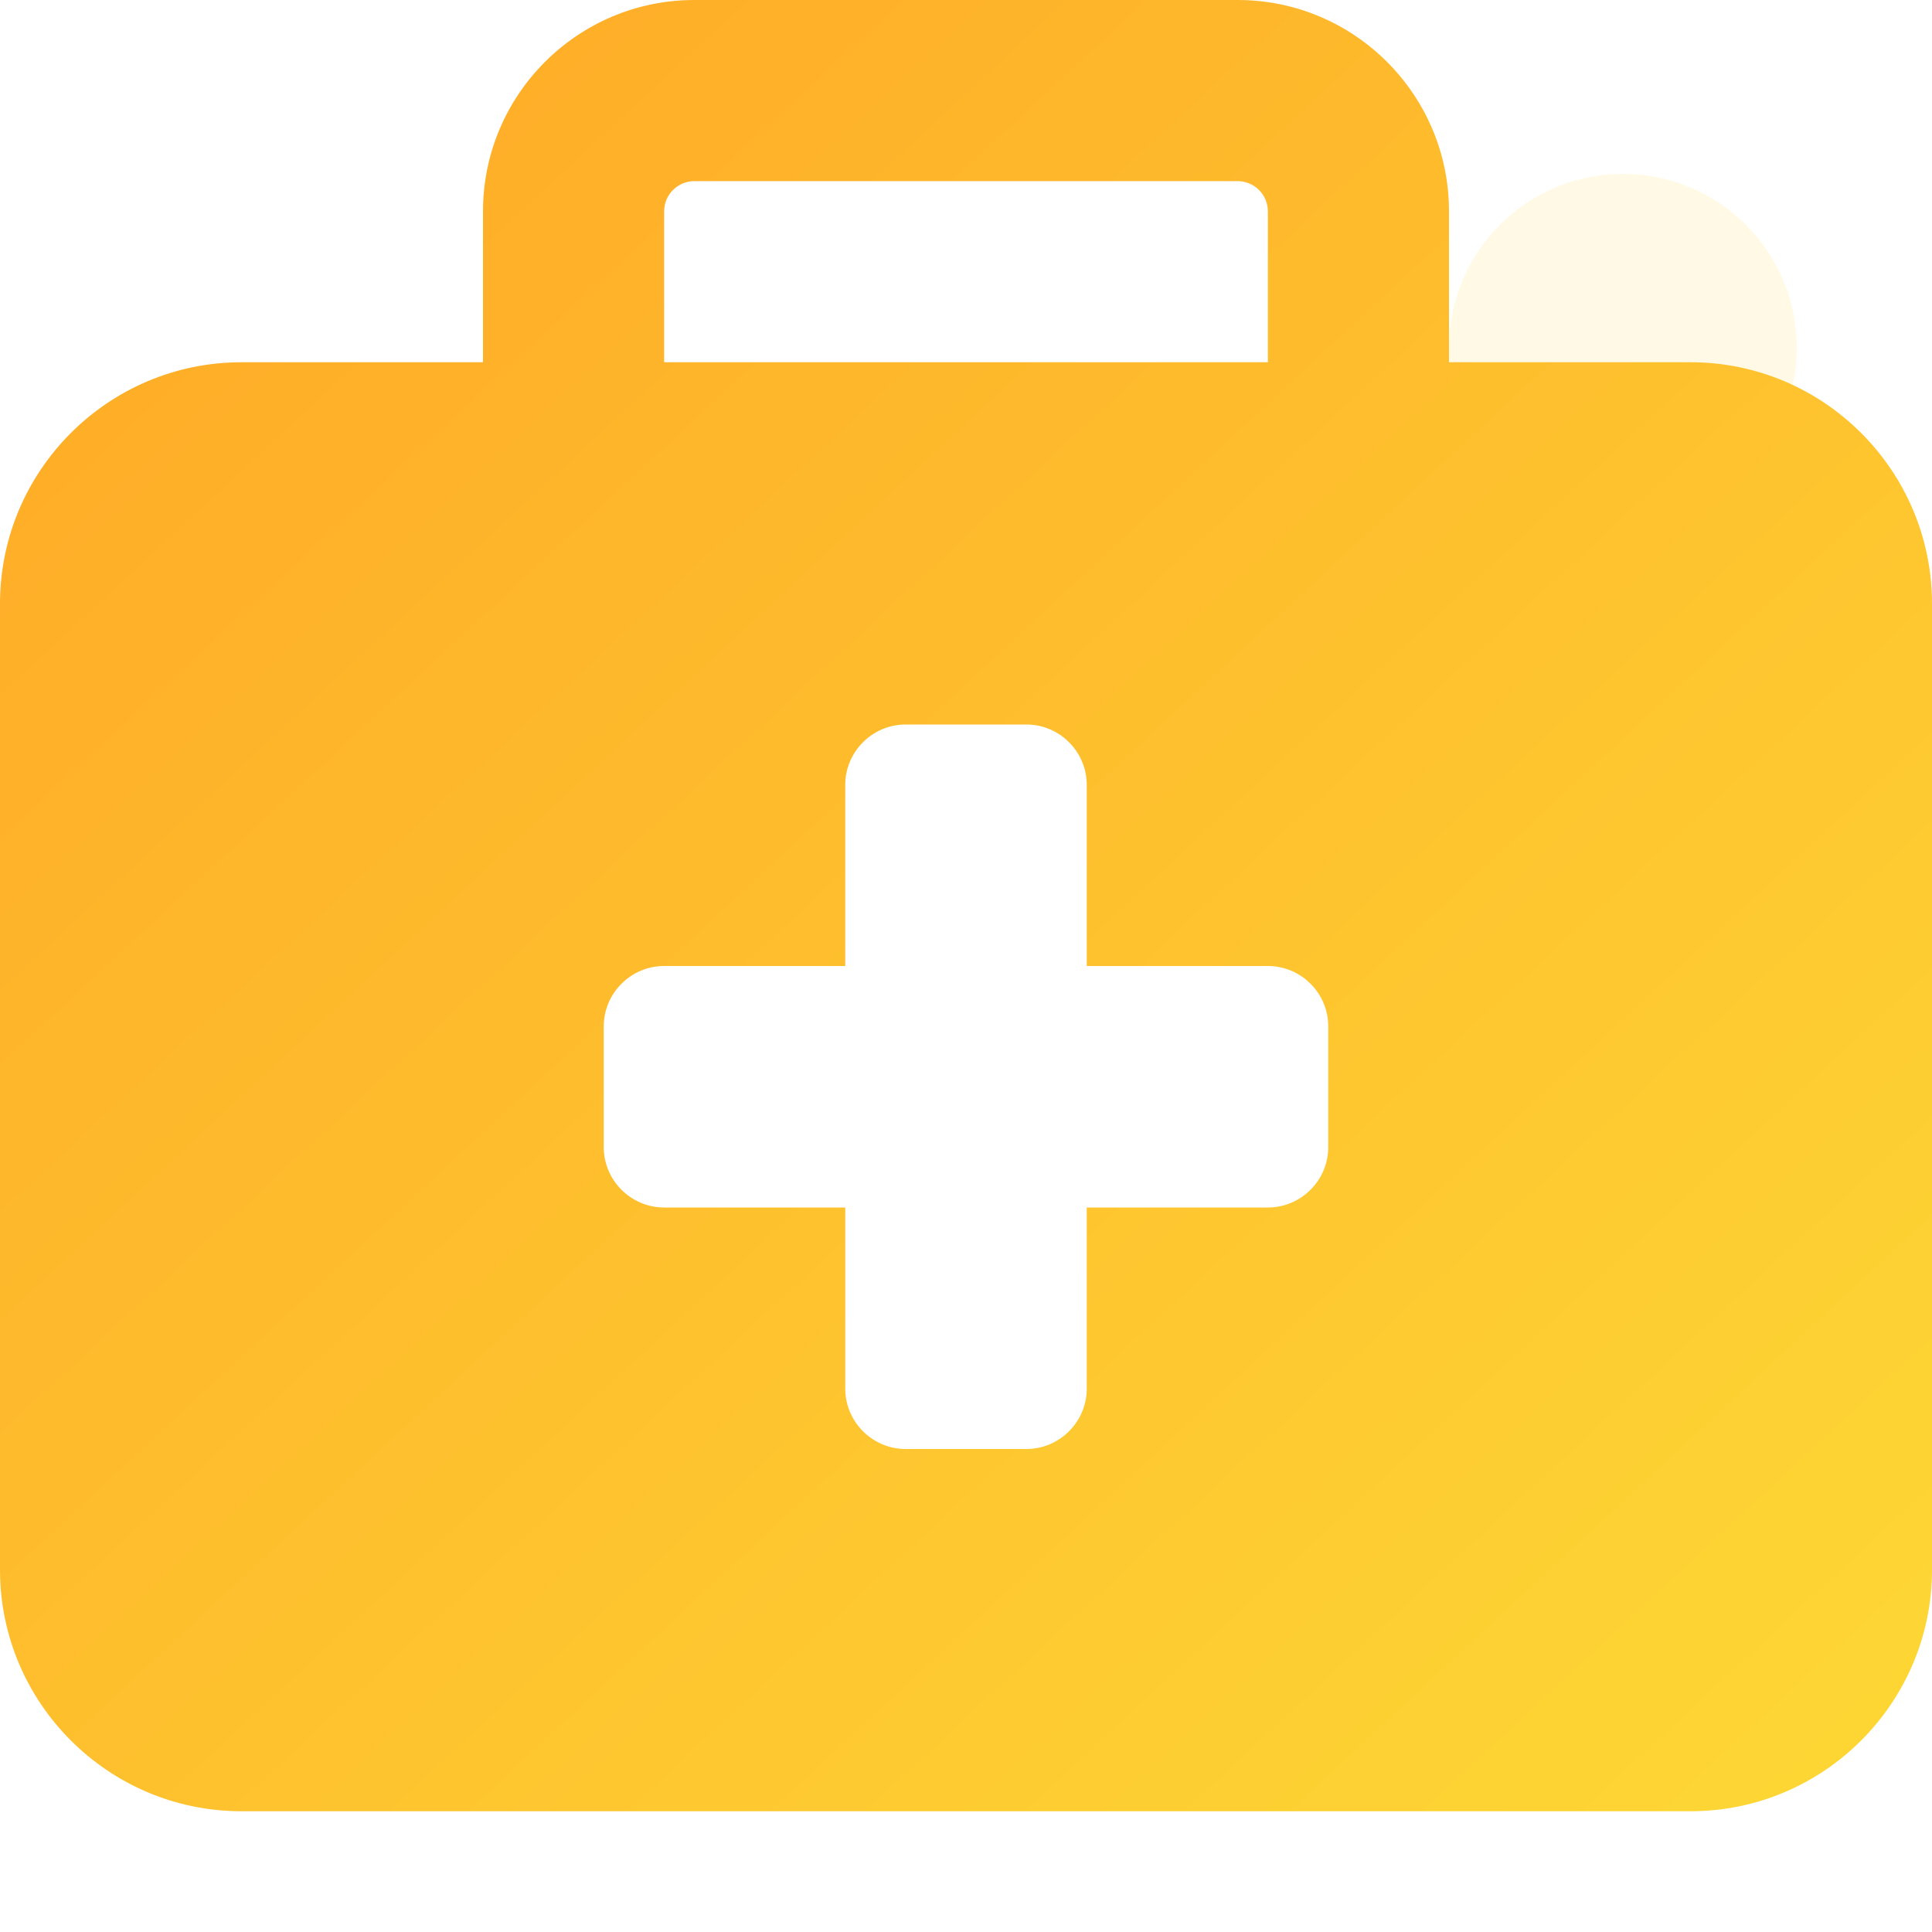
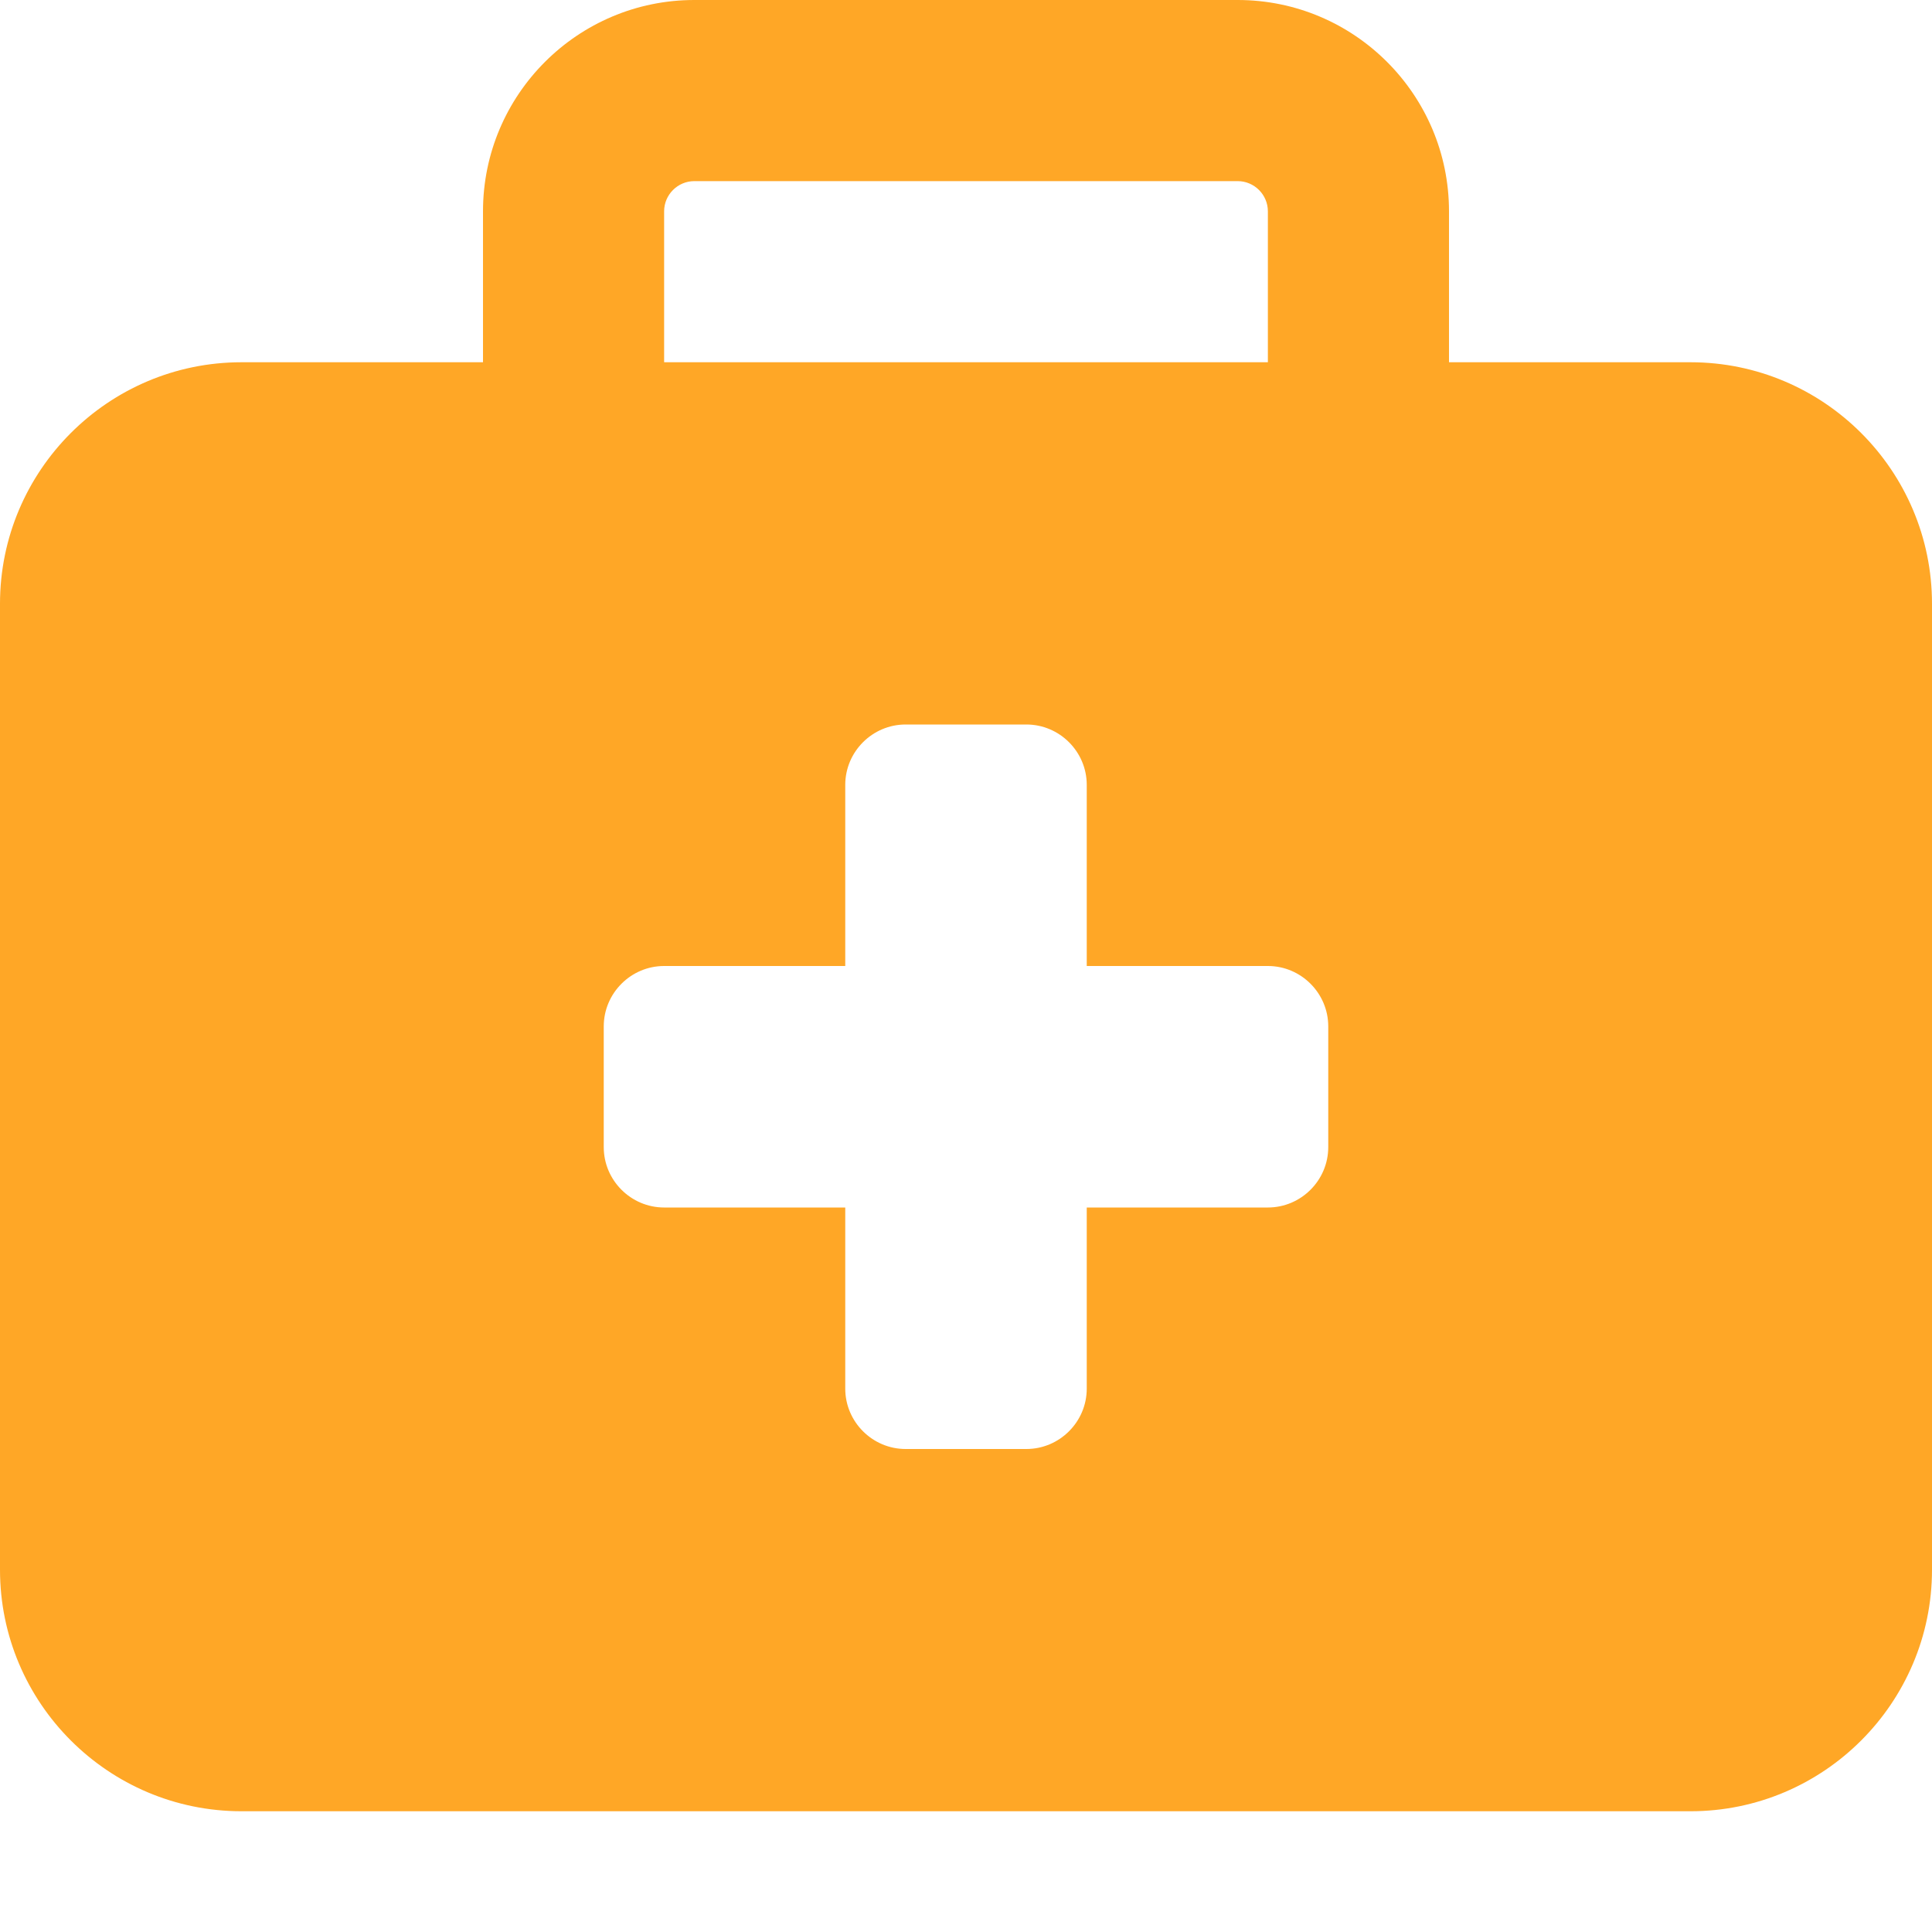
<svg xmlns="http://www.w3.org/2000/svg" viewBox="0 0 512 512" role="img">
-   <defs>
-     <linearGradient id="icon-gradient" x1="0" y1="0" x2="1" y2="1">
-       <stop stop-color="#FFA726" />
-       <stop offset="1" stop-color="#FDD835" />
-     </linearGradient>
-   </defs>
-   <circle cx="84%" cy="18%" r="9%" fill="#FFF7DD" opacity=".72" />
-   <path fill="url(#icon-gradient)" d="M184 48l144 0c4.4 0 8 3.6 8 8l0 40L176 96l0-40c0-4.4 3.6-8 8-8zm-56 8l0 40L64 96C28.7 96 0 124.7 0 160L0 416c0 35.3 28.7 64 64 64l384 0c35.3 0 64-28.7 64-64l0-256c0-35.3-28.7-64-64-64l-64 0 0-40c0-30.9-25.1-56-56-56L184 0c-30.9 0-56 25.1-56 56zm96 152c0-8.8 7.2-16 16-16l32 0c8.8 0 16 7.2 16 16l0 48 48 0c8.8 0 16 7.2 16 16l0 32c0 8.8-7.2 16-16 16l-48 0 0 48c0 8.8-7.2 16-16 16l-32 0c-8.8 0-16-7.2-16-16l0-48-48 0c-8.8 0-16-7.2-16-16l0-32c0-8.8 7.2-16 16-16l48 0 0-48z" />
+   <path fill="#FFA726" d="M184 48l144 0c4.4 0 8 3.6 8 8l0 40L176 96l0-40c0-4.4 3.6-8 8-8zm-56 8l0 40L64 96C28.7 96 0 124.7 0 160L0 416c0 35.3 28.7 64 64 64l384 0c35.3 0 64-28.7 64-64l0-256c0-35.3-28.7-64-64-64l-64 0 0-40c0-30.9-25.1-56-56-56L184 0c-30.9 0-56 25.1-56 56zm96 152c0-8.8 7.2-16 16-16l32 0c8.8 0 16 7.2 16 16l0 48 48 0c8.8 0 16 7.2 16 16l0 32c0 8.8-7.2 16-16 16l-48 0 0 48c0 8.8-7.2 16-16 16l-32 0c-8.8 0-16-7.2-16-16l0-48-48 0c-8.8 0-16-7.2-16-16l0-32c0-8.8 7.2-16 16-16l48 0 0-48z" />
</svg>
